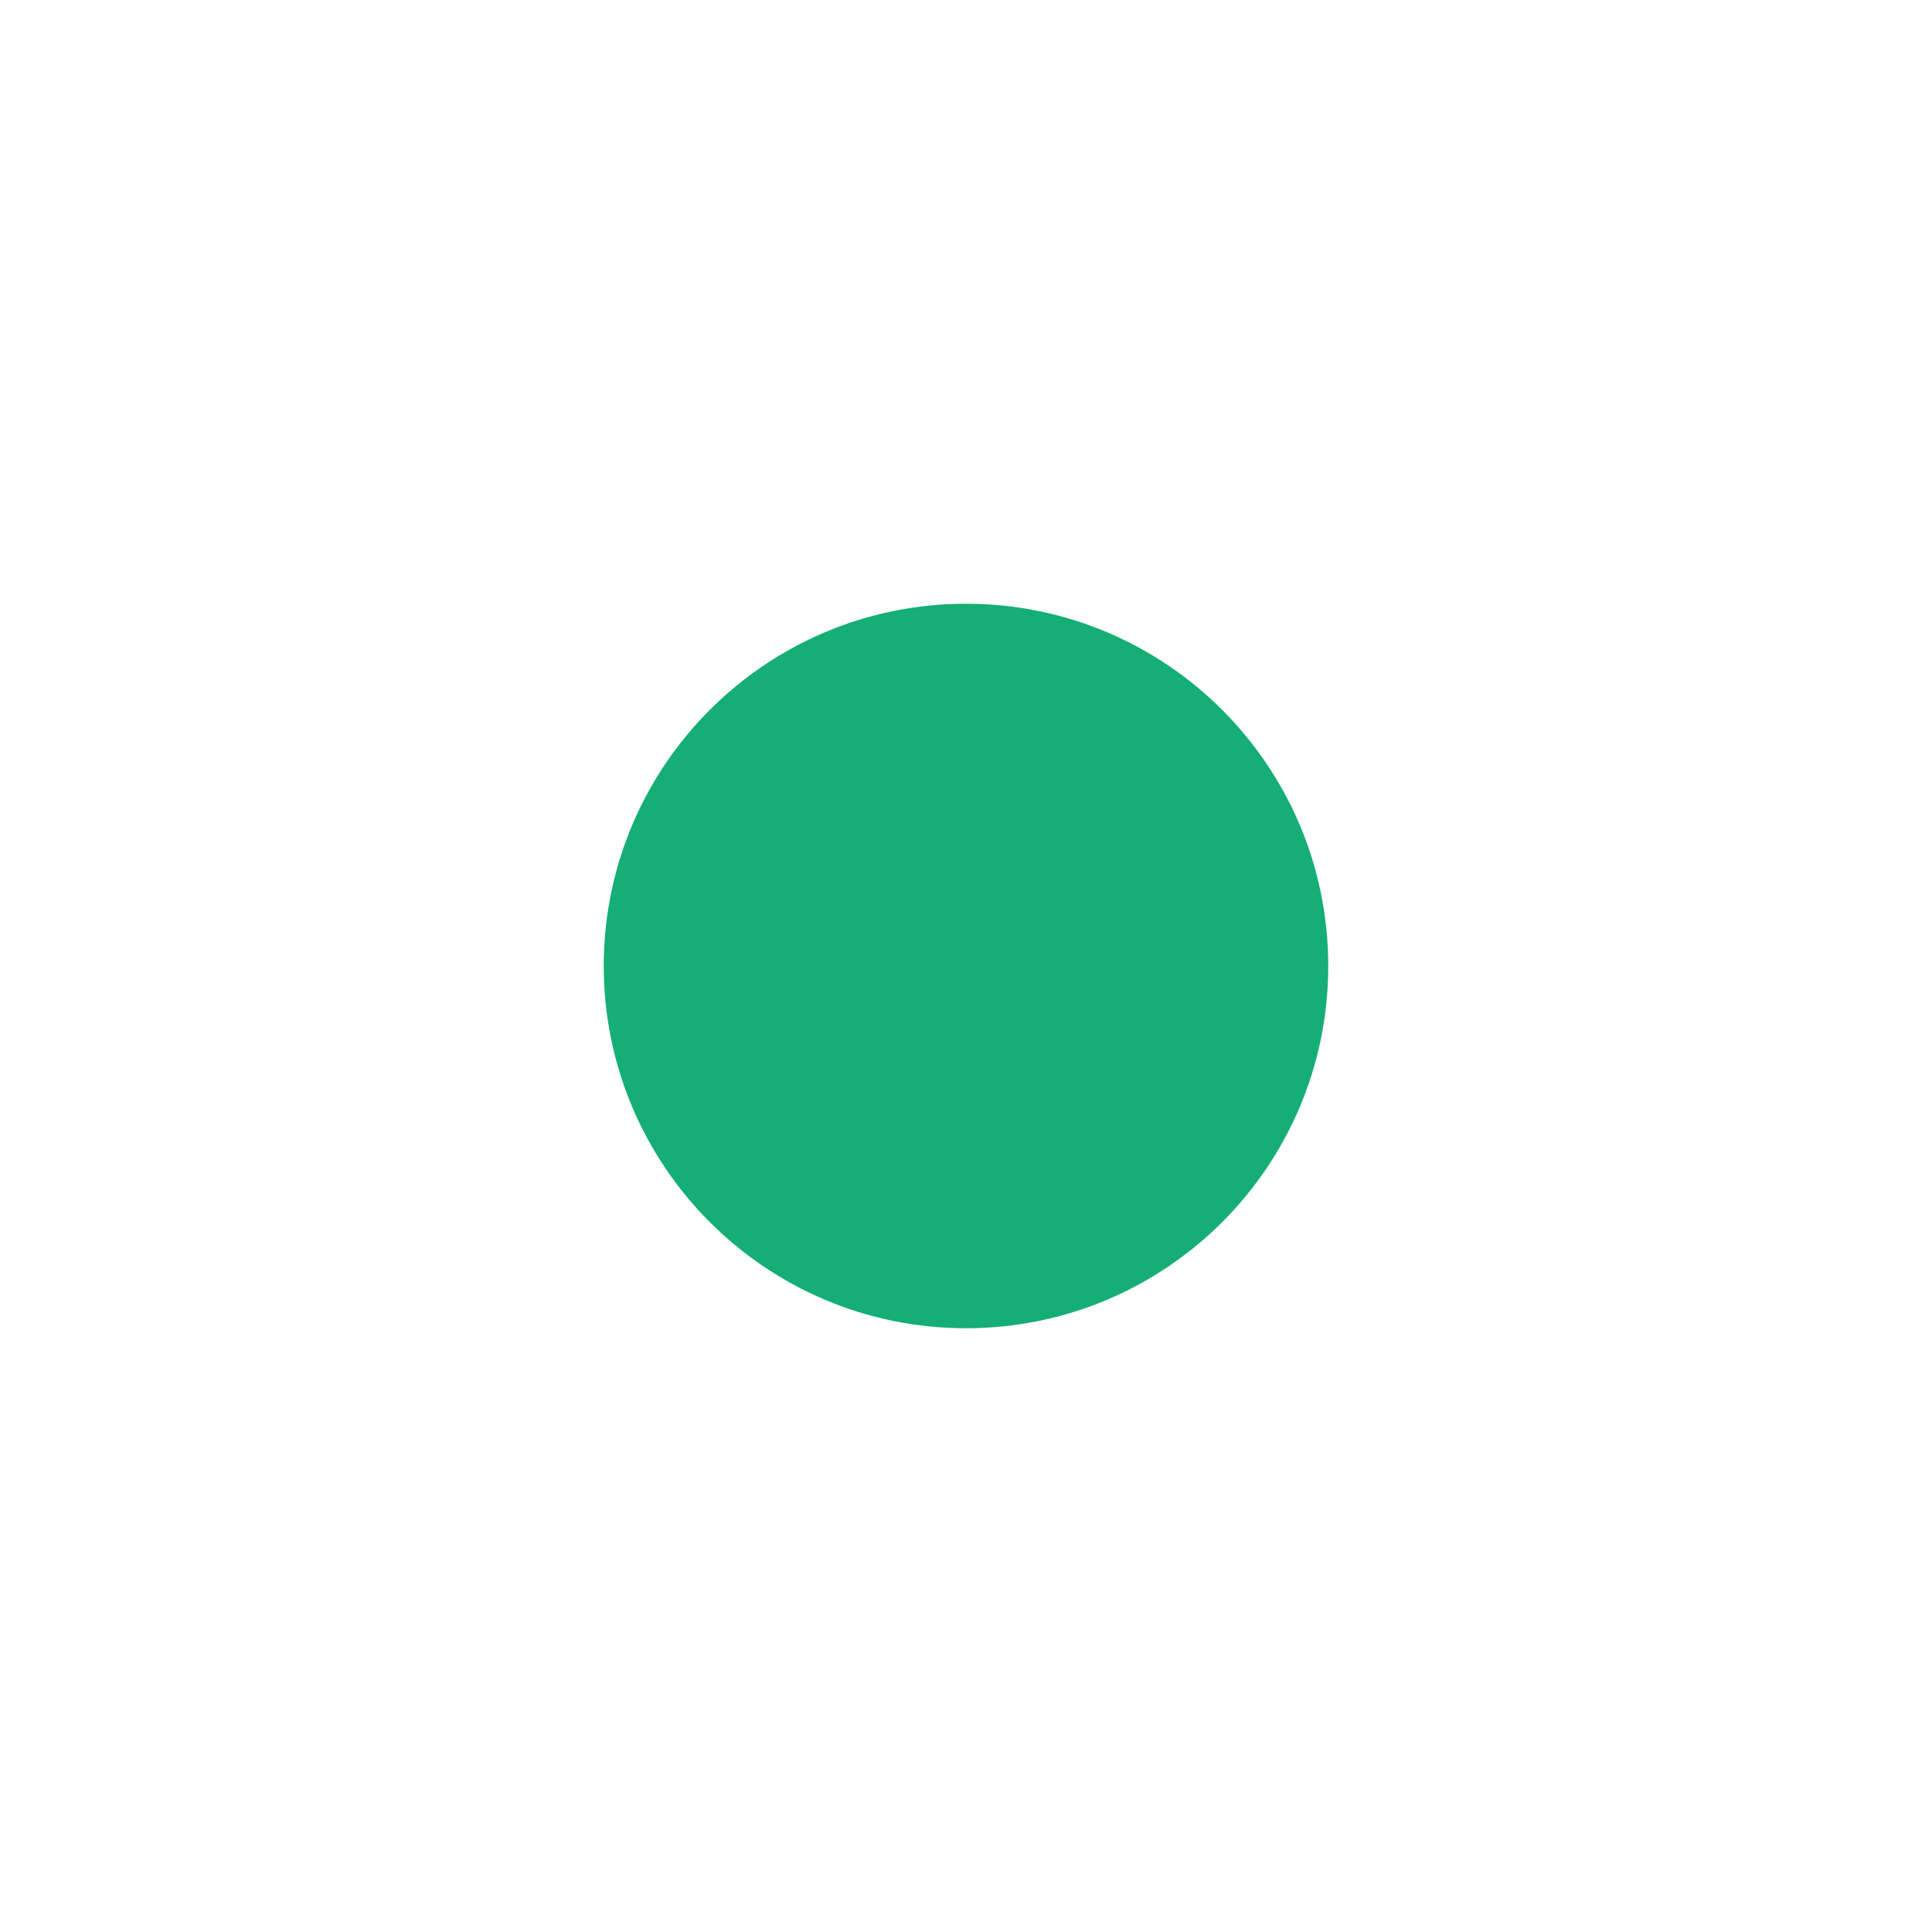
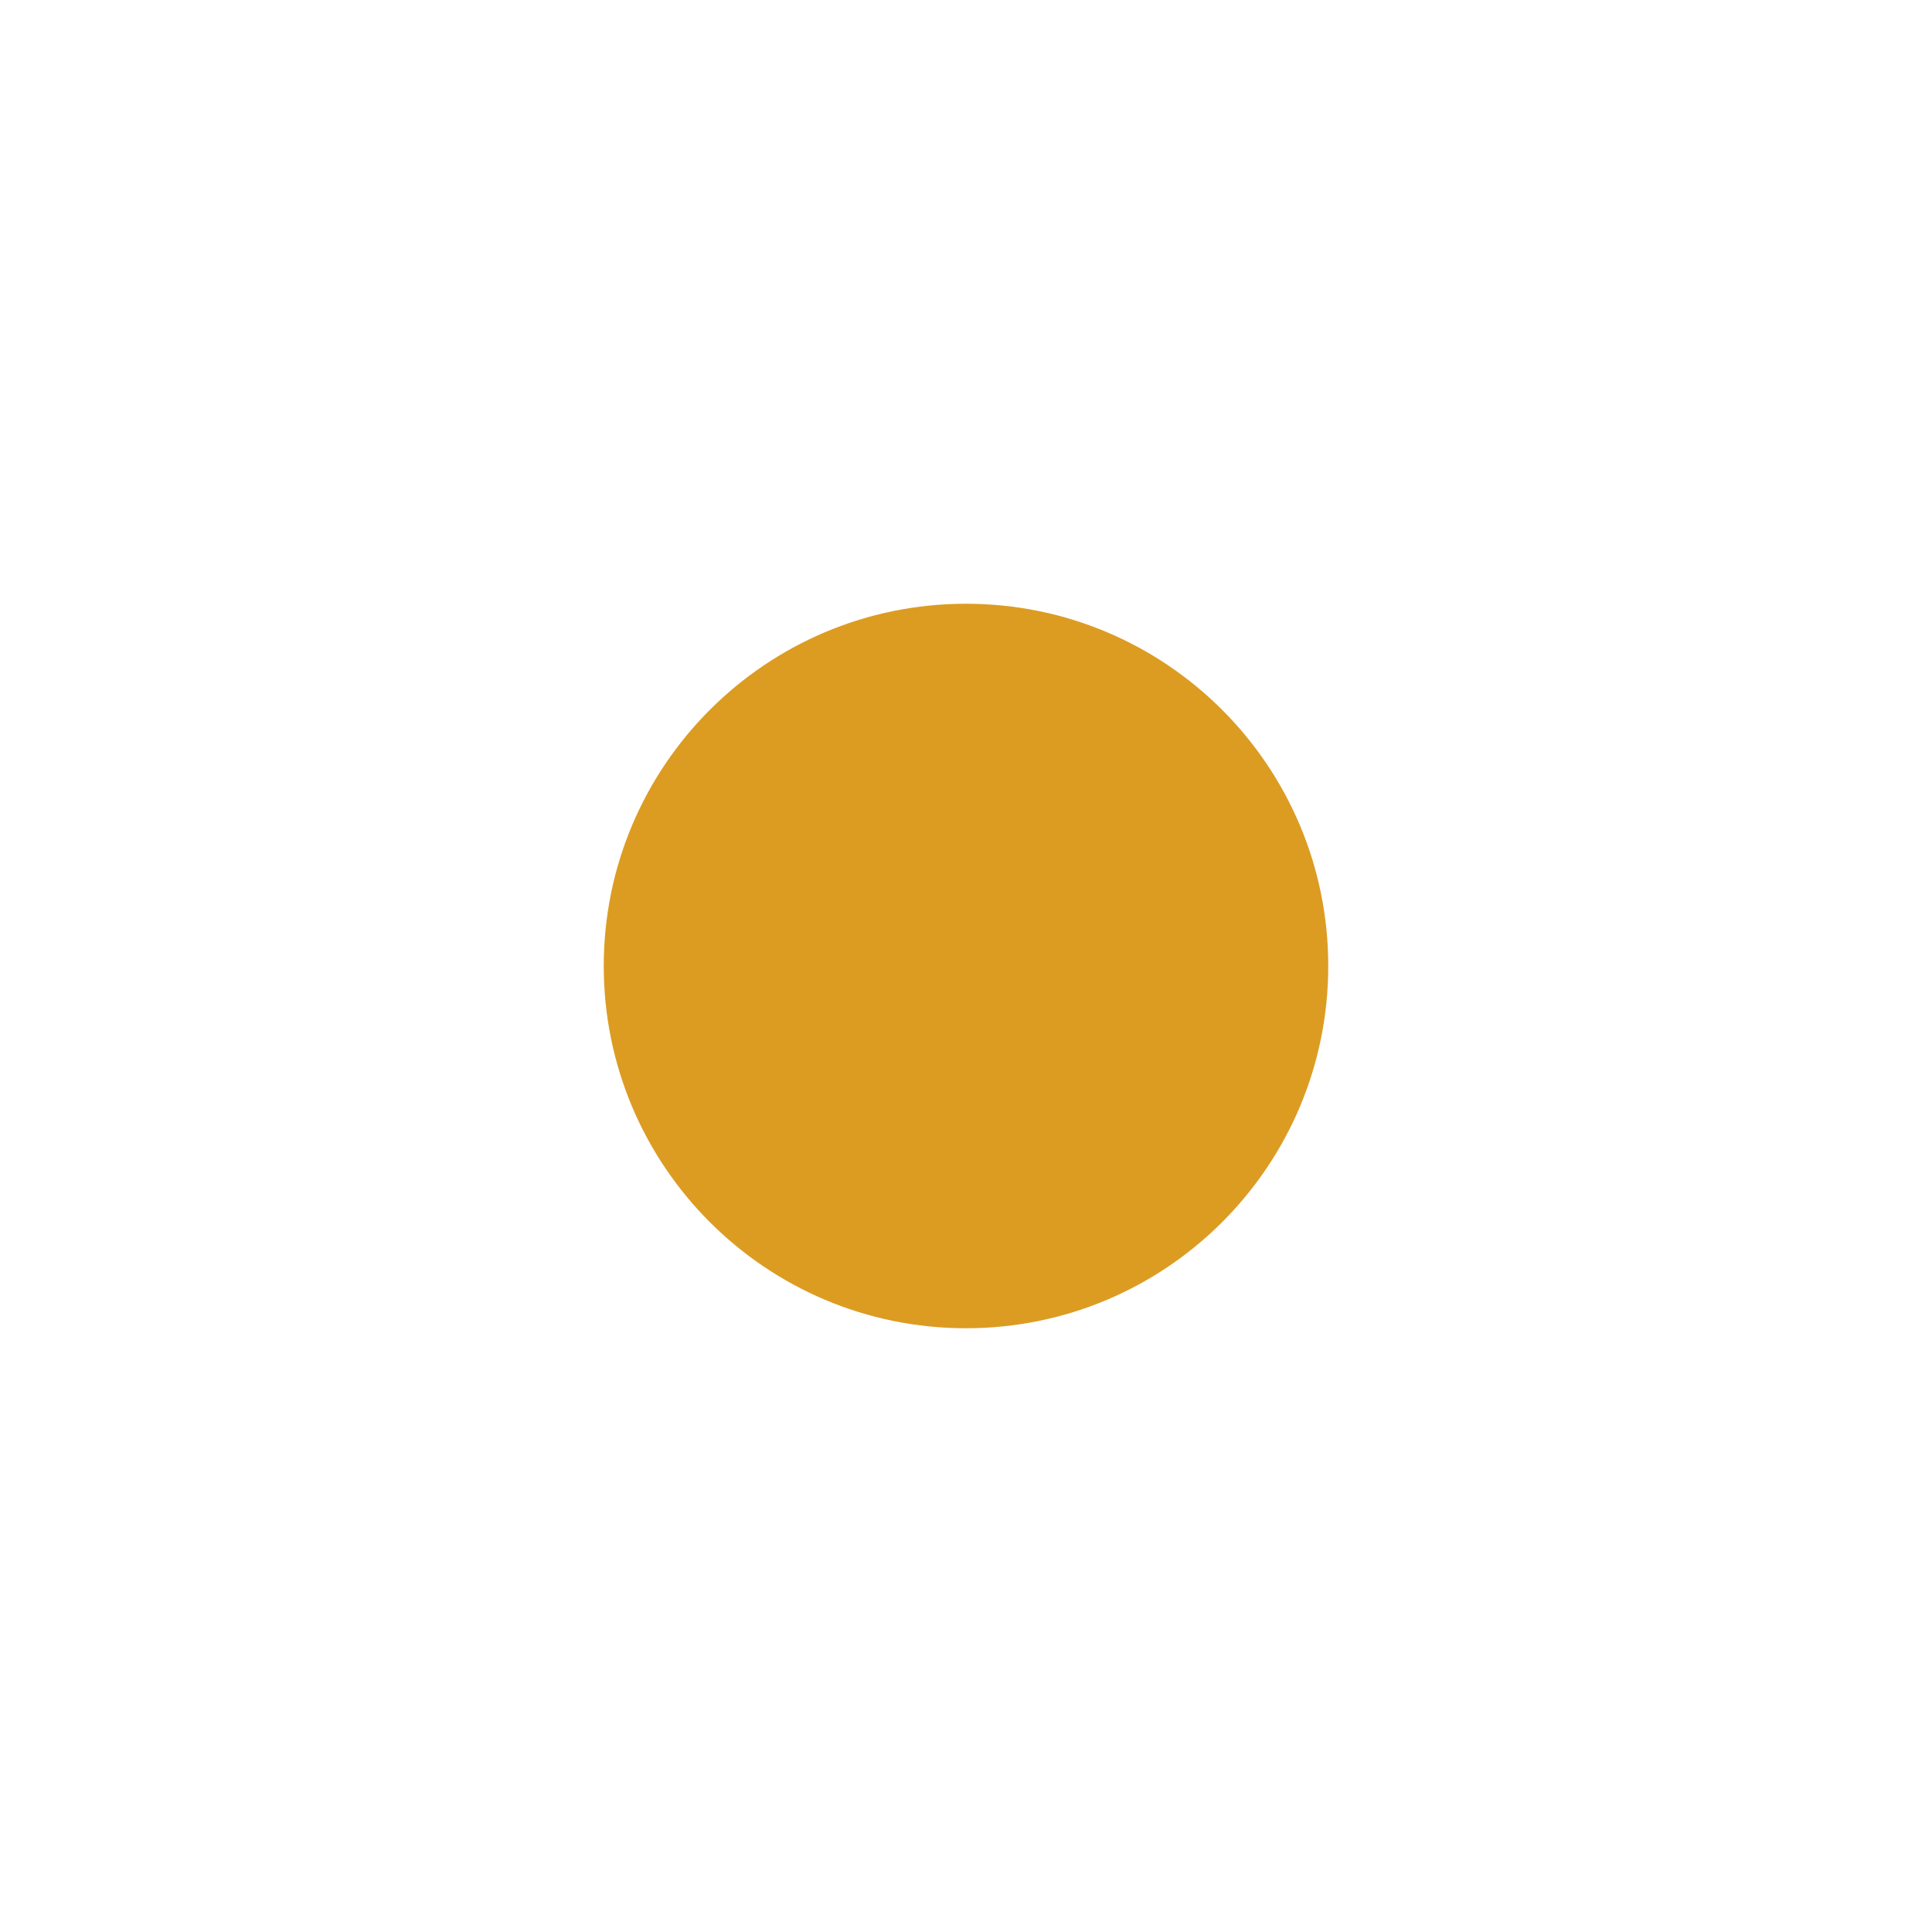
<svg xmlns="http://www.w3.org/2000/svg" xmlns:xlink="http://www.w3.org/1999/xlink" width="16" height="16" id="svg2" version="1.1">
  <defs id="defs4">
    <linearGradient id="linearGradient3802">
      <stop style="stop-color:#eeeeec;stop-opacity:1;" offset="0" id="stop3804" />
      <stop id="stop3812" offset="0.5" style="stop-color:#e4e4e1;stop-opacity:1;" />
      <stop style="stop-color:#949493;stop-opacity:1;" offset="1" id="stop3806" />
    </linearGradient>
    <radialGradient xlink:href="#linearGradient3802" id="radialGradient3810" cx="8" cy="8" fx="7.958" fy="8.849" r="7" gradientUnits="userSpaceOnUse" gradientTransform="matrix(1.571428,1.411262e-8,-1.411262e-8,1.571429,-4.571428,-4.571429)" />
    <filter id="filter3881">
      <feGaussianBlur stdDeviation="0.24" id="feGaussianBlur3883" />
    </filter>
  </defs>
  <g id="layer1" transform="translate(0,-1036.362)">
-     <path style="fill:#14ae76;fill-opacity:1;stroke:none" id="path3833" d="M 11,8 C 11,9.657 9.657,11 8,11 6.343,11 5,9.657 5,8 5,6.343 6.343,5 8,5 c 1.657,0 3,1.343 3,3 z" transform="translate(0,1036.362)" />
+     <path style="fill:#dc9c22;fill-opacity:1;stroke:none" id="path3833" d="M 11,8 C 11,9.657 9.657,11 8,11 6.343,11 5,9.657 5,8 5,6.343 6.343,5 8,5 c 1.657,0 3,1.343 3,3 z" transform="translate(0,1036.362)" />
  </g>
</svg>
